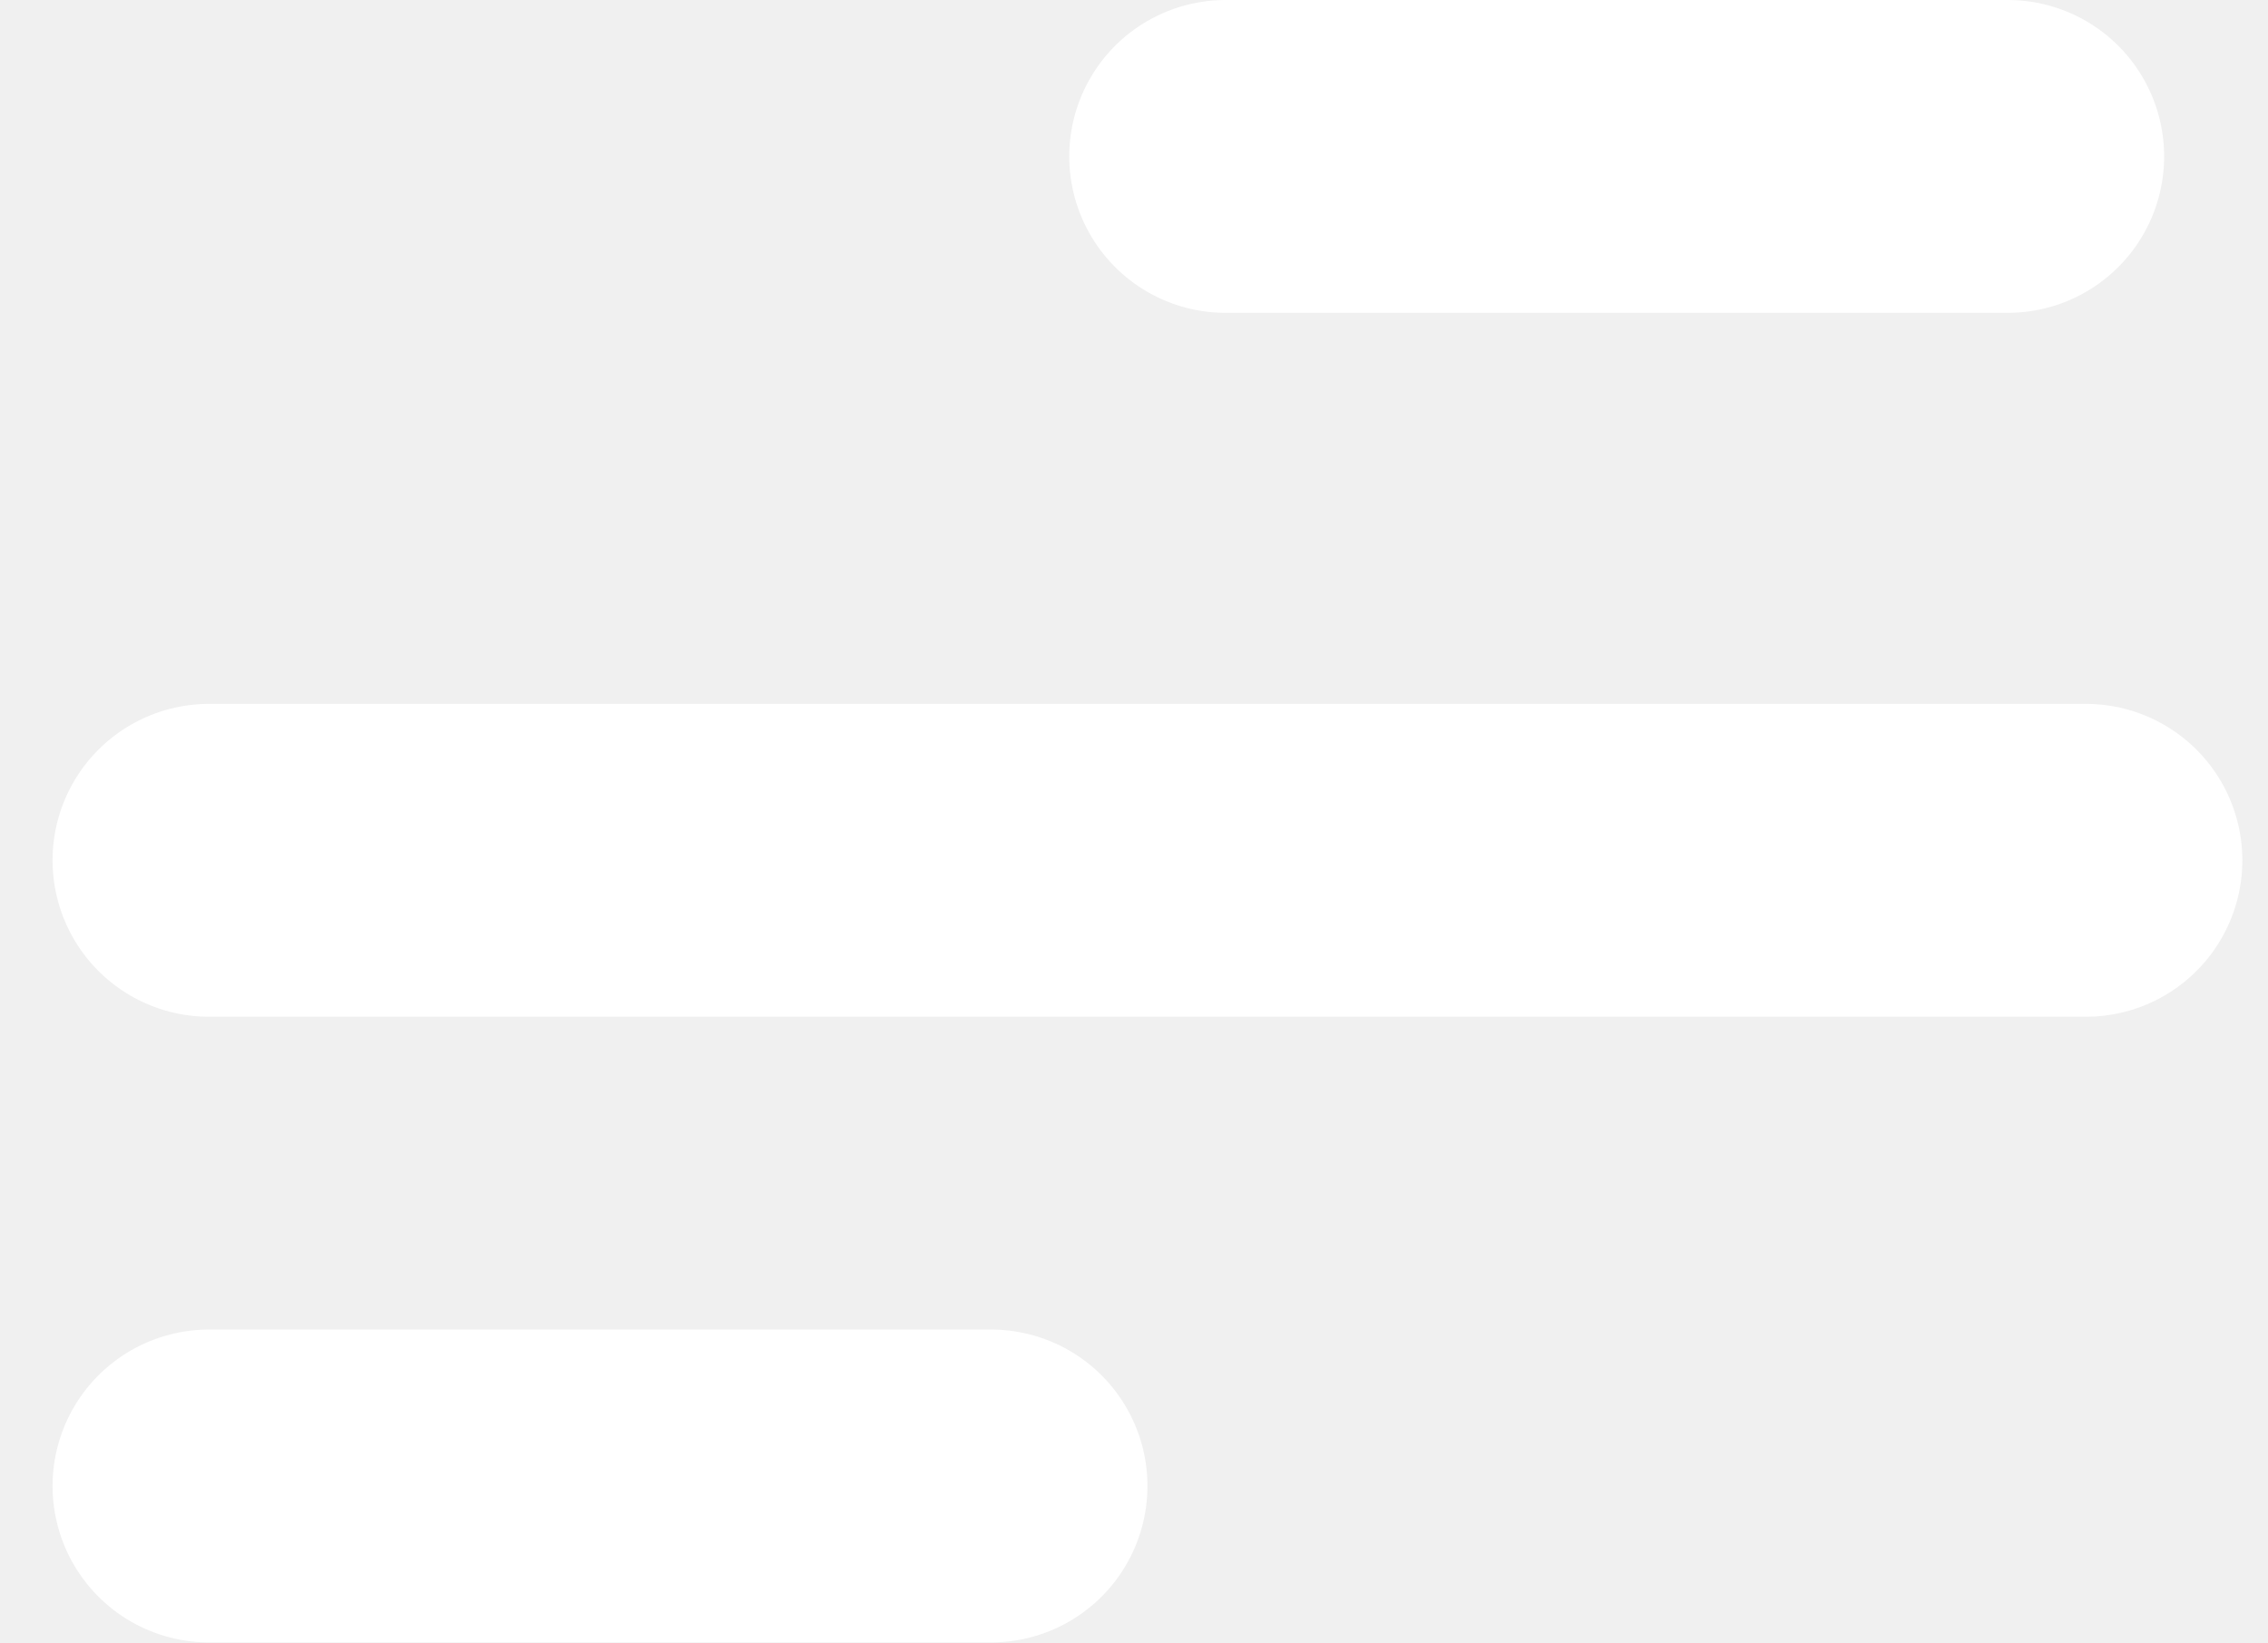
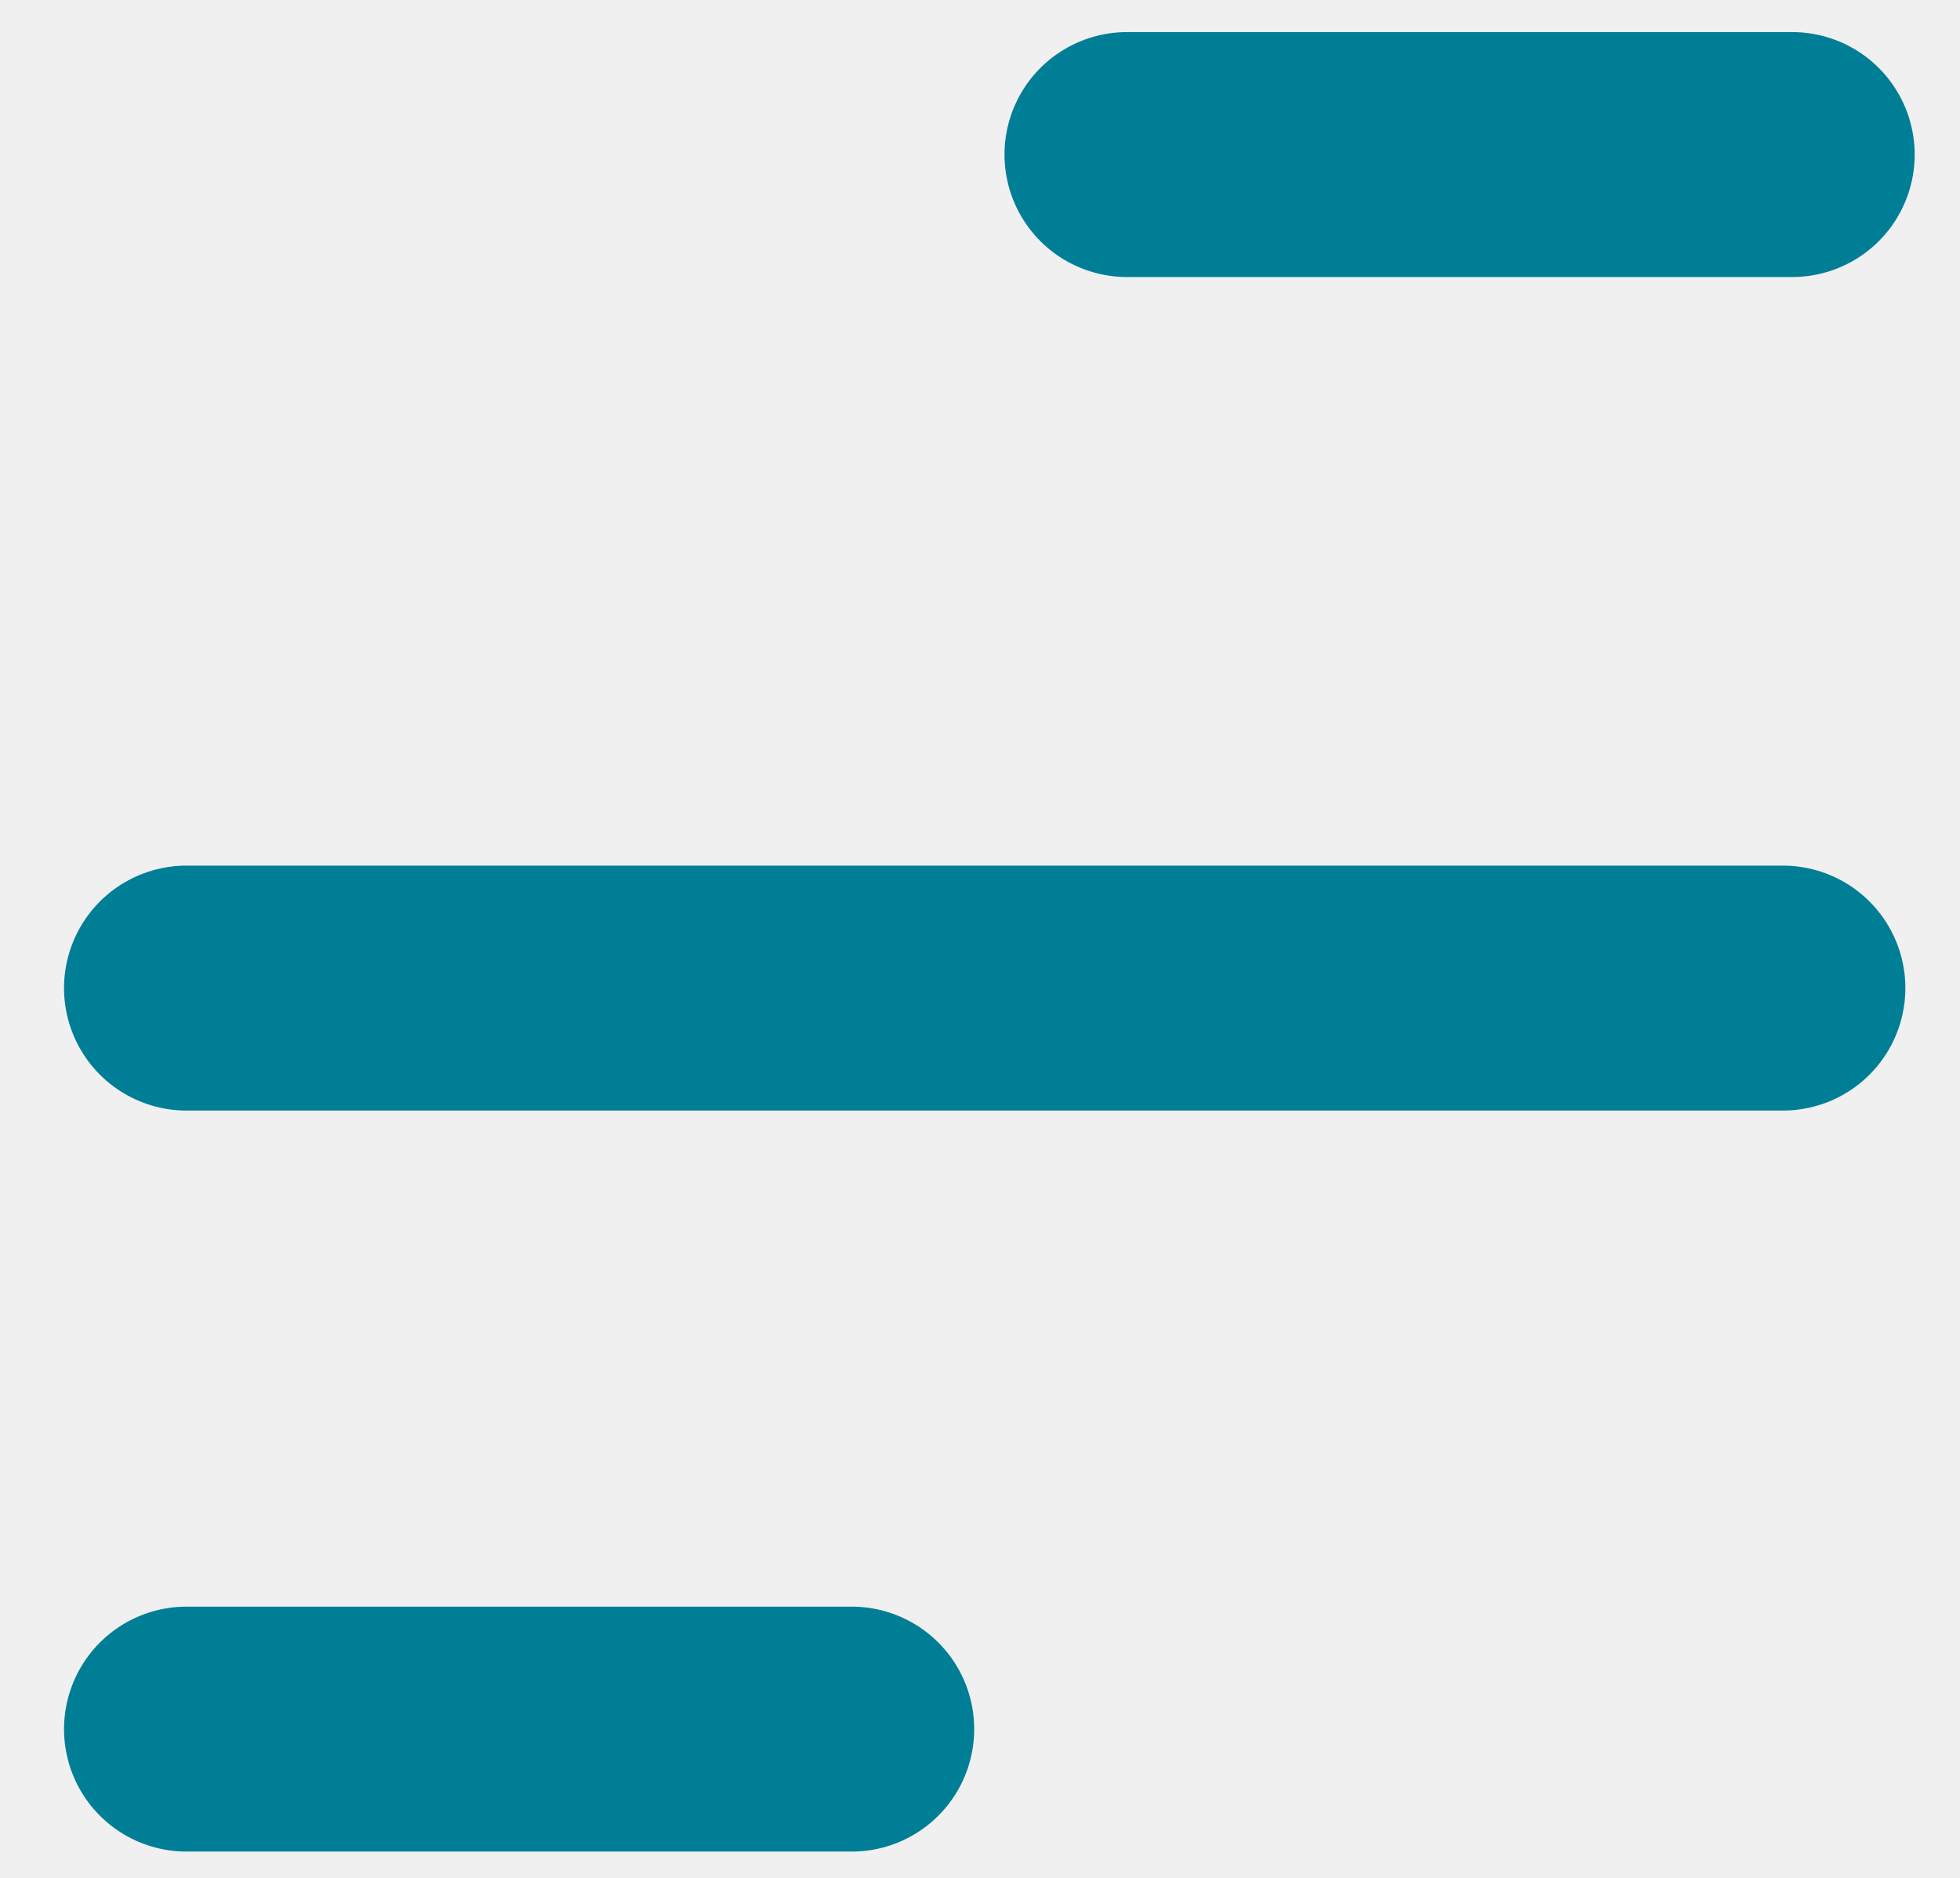
- <svg xmlns="http://www.w3.org/2000/svg" width="29" height="21" viewBox="0 0 29 21" fill="none">
-   <path d="M2.672 11H26.672" stroke="white" stroke-width="4" stroke-linecap="round" stroke-linejoin="round" />
-   <path d="M15.672 2H25.672" stroke="white" stroke-width="4" stroke-linecap="round" stroke-linejoin="round" />
-   <path d="M2.672 19H12.672" stroke="white" stroke-width="4" stroke-linecap="round" stroke-linejoin="round" />
+ <svg xmlns="http://www.w3.org/2000/svg" width="24" height="23" viewBox="0 0 24 23" fill="none">
+   <path d="M2.284 12.102H21.831" stroke="#007E96" stroke-width="3" stroke-linecap="round" stroke-linejoin="round" />
+   <path d="M13.8 1.893H21.945" stroke="#007E96" stroke-width="3" stroke-linecap="round" stroke-linejoin="round" />
+   <path d="M2.284 21.178H10.429" stroke="#007E96" stroke-width="3" stroke-linecap="round" stroke-linejoin="round" />
</svg>
